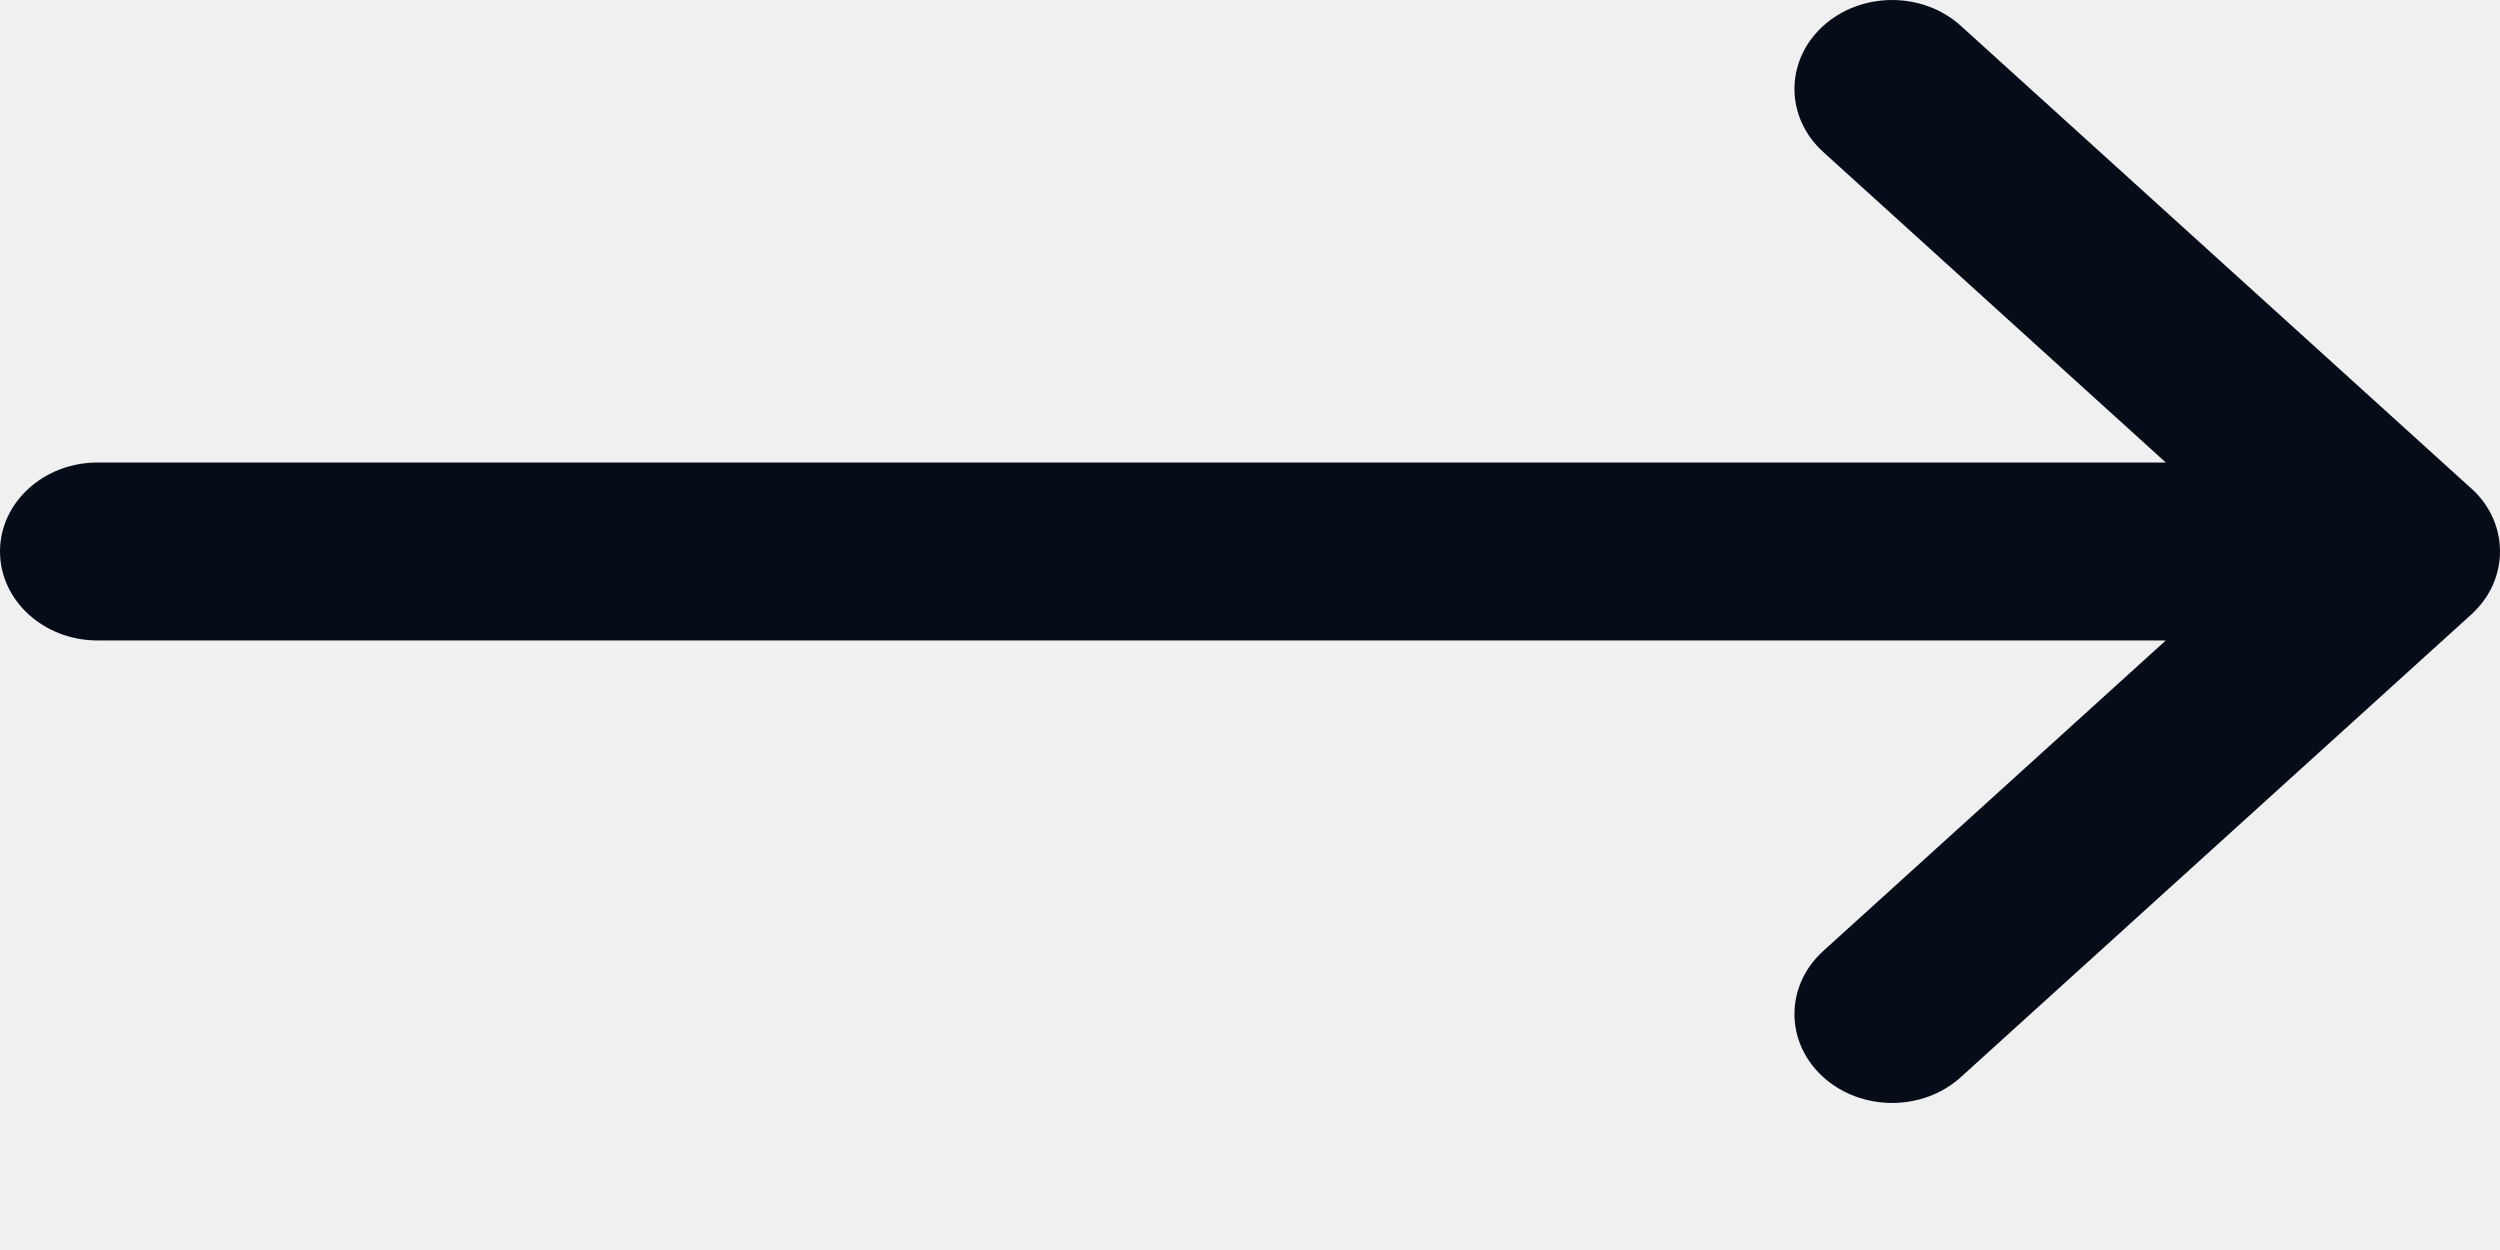
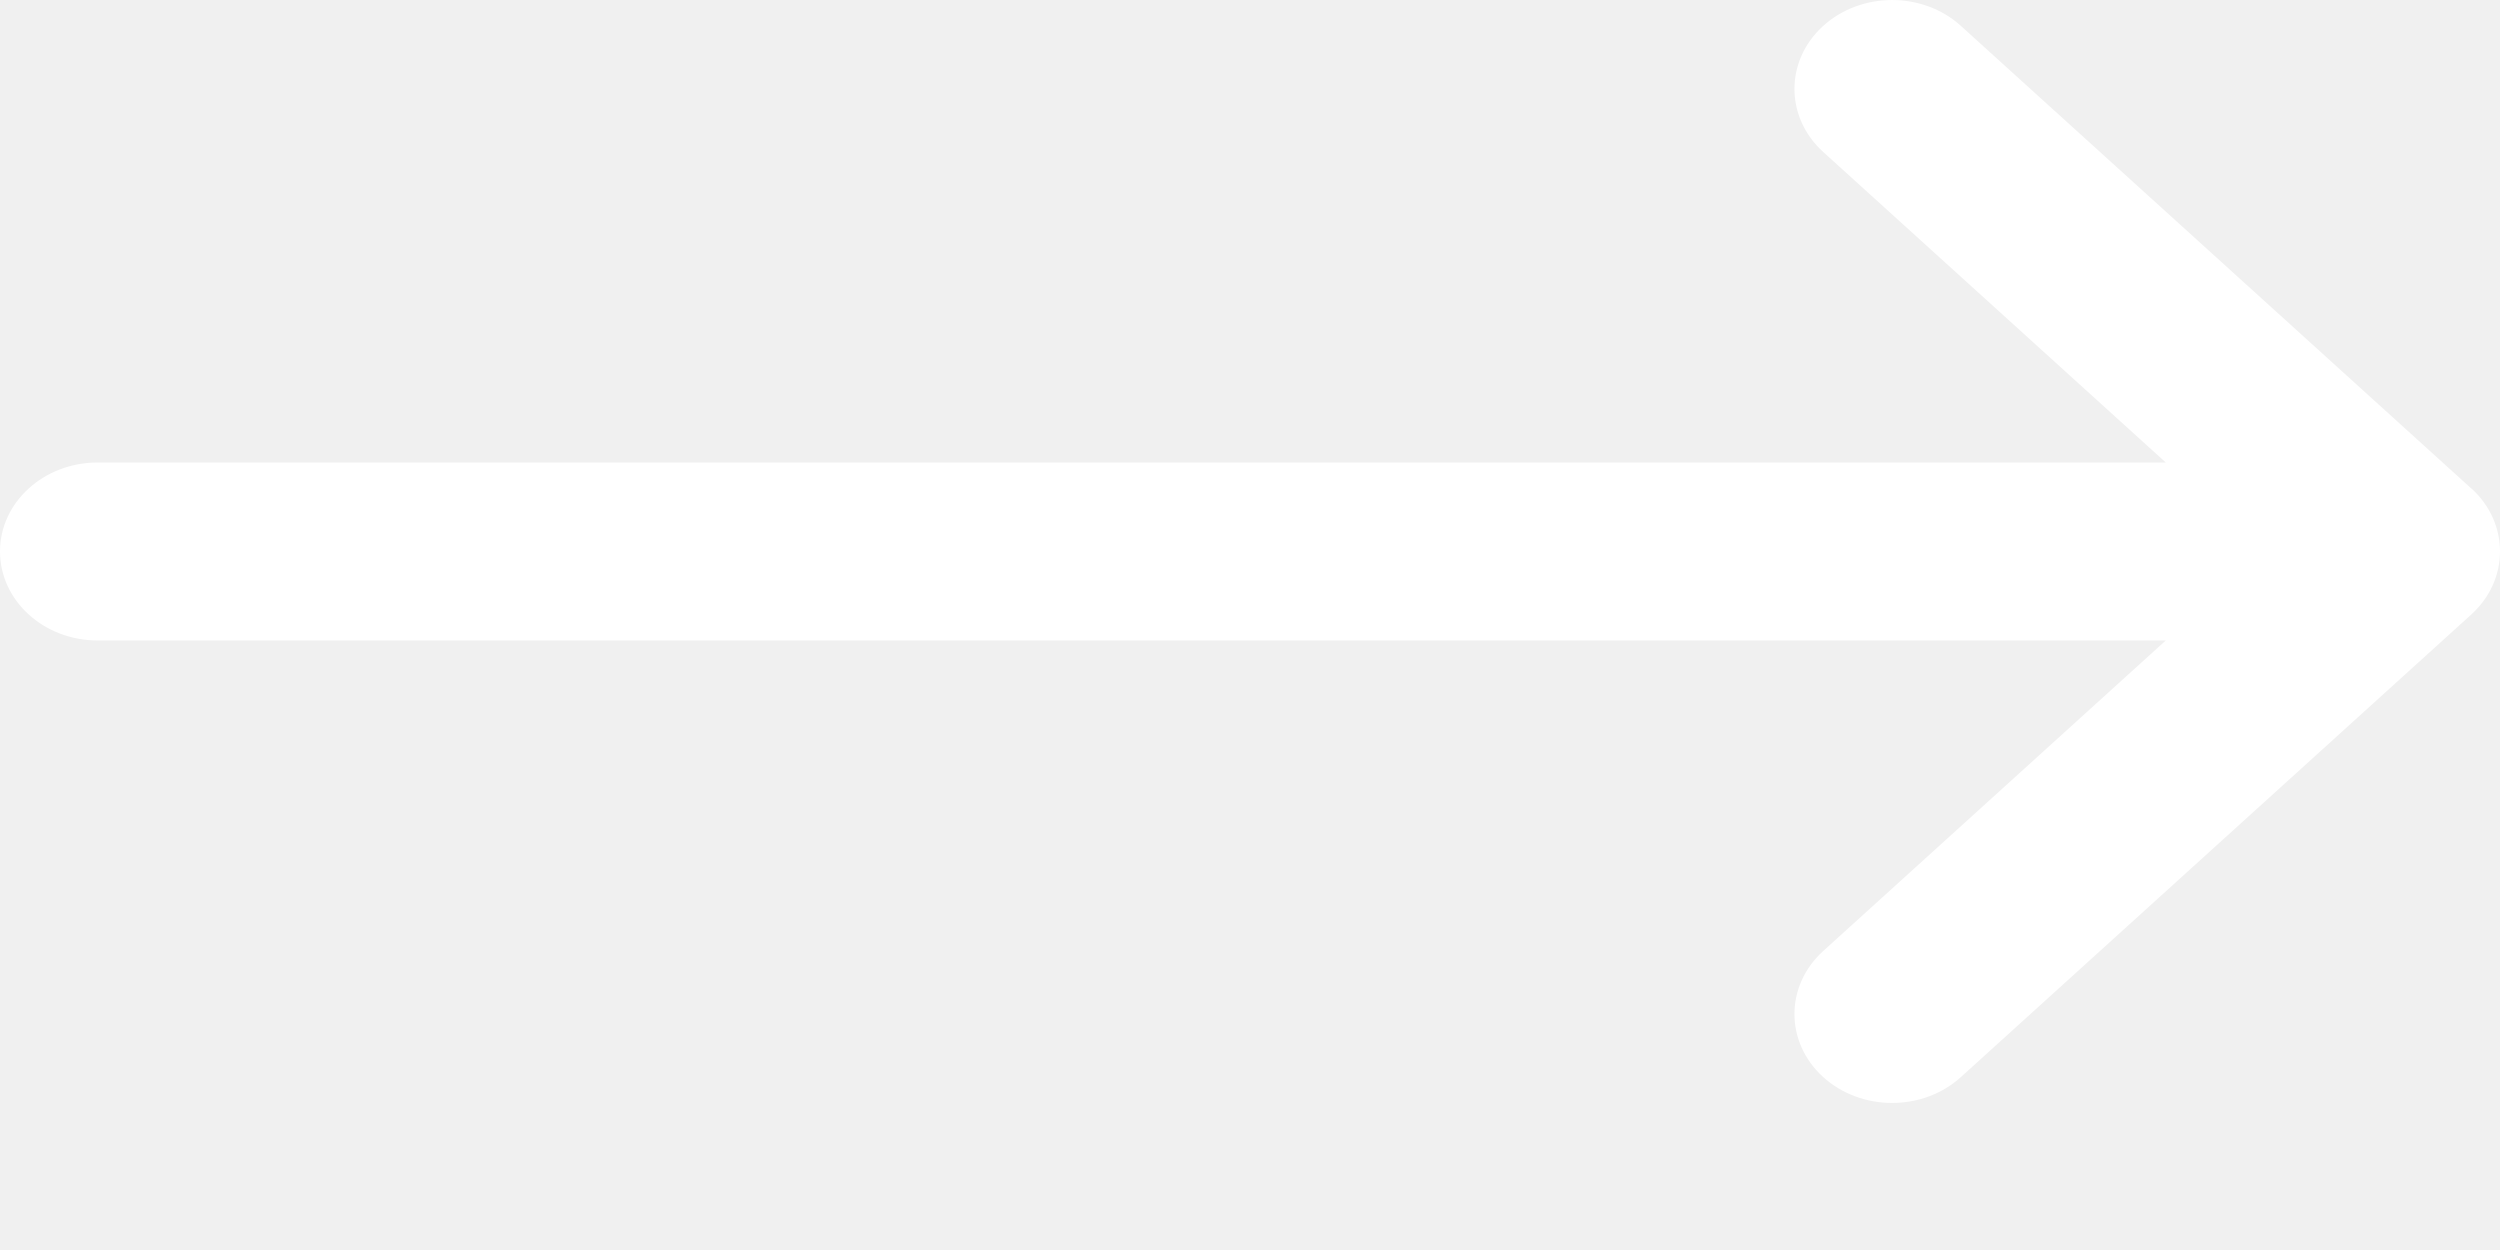
<svg xmlns="http://www.w3.org/2000/svg" width="16" height="8" viewBox="0 0 16 8" fill="none">
-   <path d="M15.817 3.126C15.816 3.126 15.816 3.126 15.816 3.126L12.55 0.166C12.306 -0.056 11.91 -0.055 11.666 0.168C11.423 0.391 11.424 0.751 11.669 0.973L13.861 2.96H0.625C0.28 2.96 0 3.215 0 3.529C0 3.844 0.28 4.099 0.625 4.099H13.861L11.669 6.086C11.424 6.308 11.423 6.668 11.666 6.891C11.91 7.114 12.306 7.115 12.55 6.893L15.816 3.933C15.816 3.933 15.816 3.933 15.817 3.932C16.061 3.71 16.061 3.348 15.817 3.126Z" fill="#070D18" />
+   <path d="M15.817 3.126C15.816 3.126 15.816 3.126 15.816 3.126L12.55 0.166C12.306 -0.056 11.91 -0.055 11.666 0.168C11.423 0.391 11.424 0.751 11.669 0.973L13.861 2.96H0.625C0.28 2.96 0 3.215 0 3.529C0 3.844 0.28 4.099 0.625 4.099H13.861L11.669 6.086C11.424 6.308 11.423 6.668 11.666 6.891C11.91 7.114 12.306 7.115 12.55 6.893L15.816 3.933C15.816 3.933 15.816 3.933 15.817 3.932C16.061 3.71 16.061 3.348 15.817 3.126Z" fill="#fff" />
</svg>
